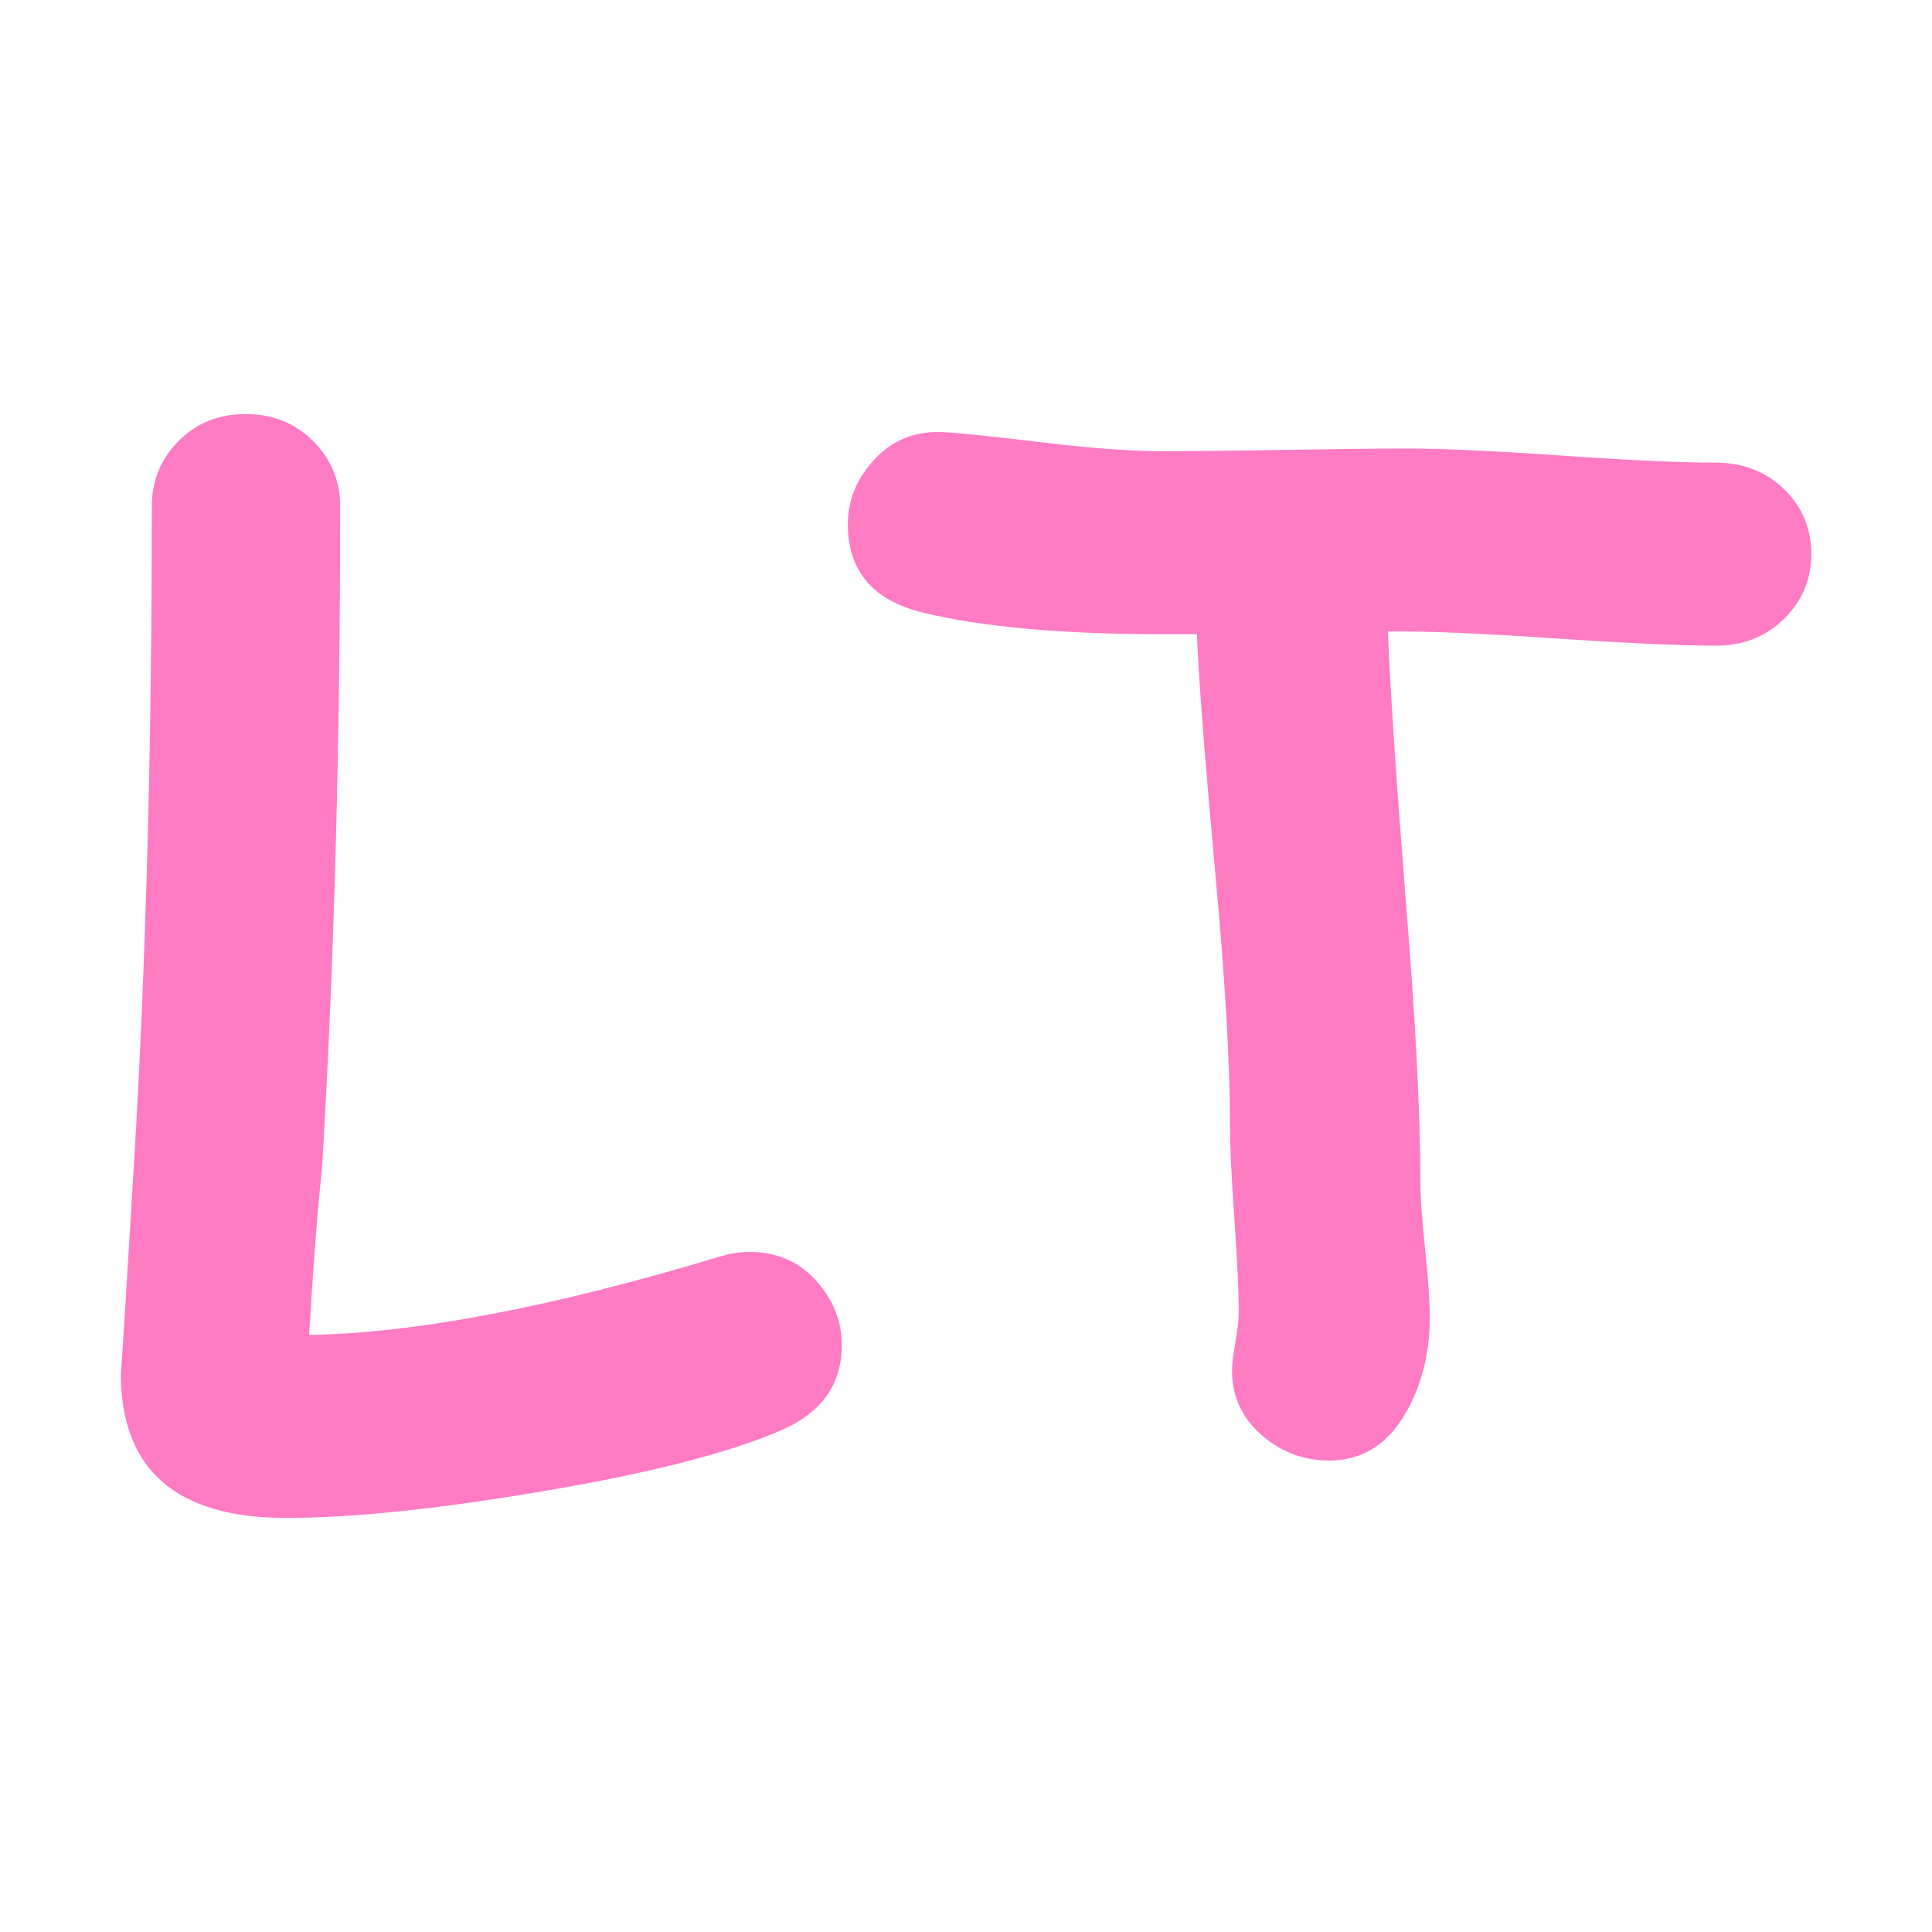
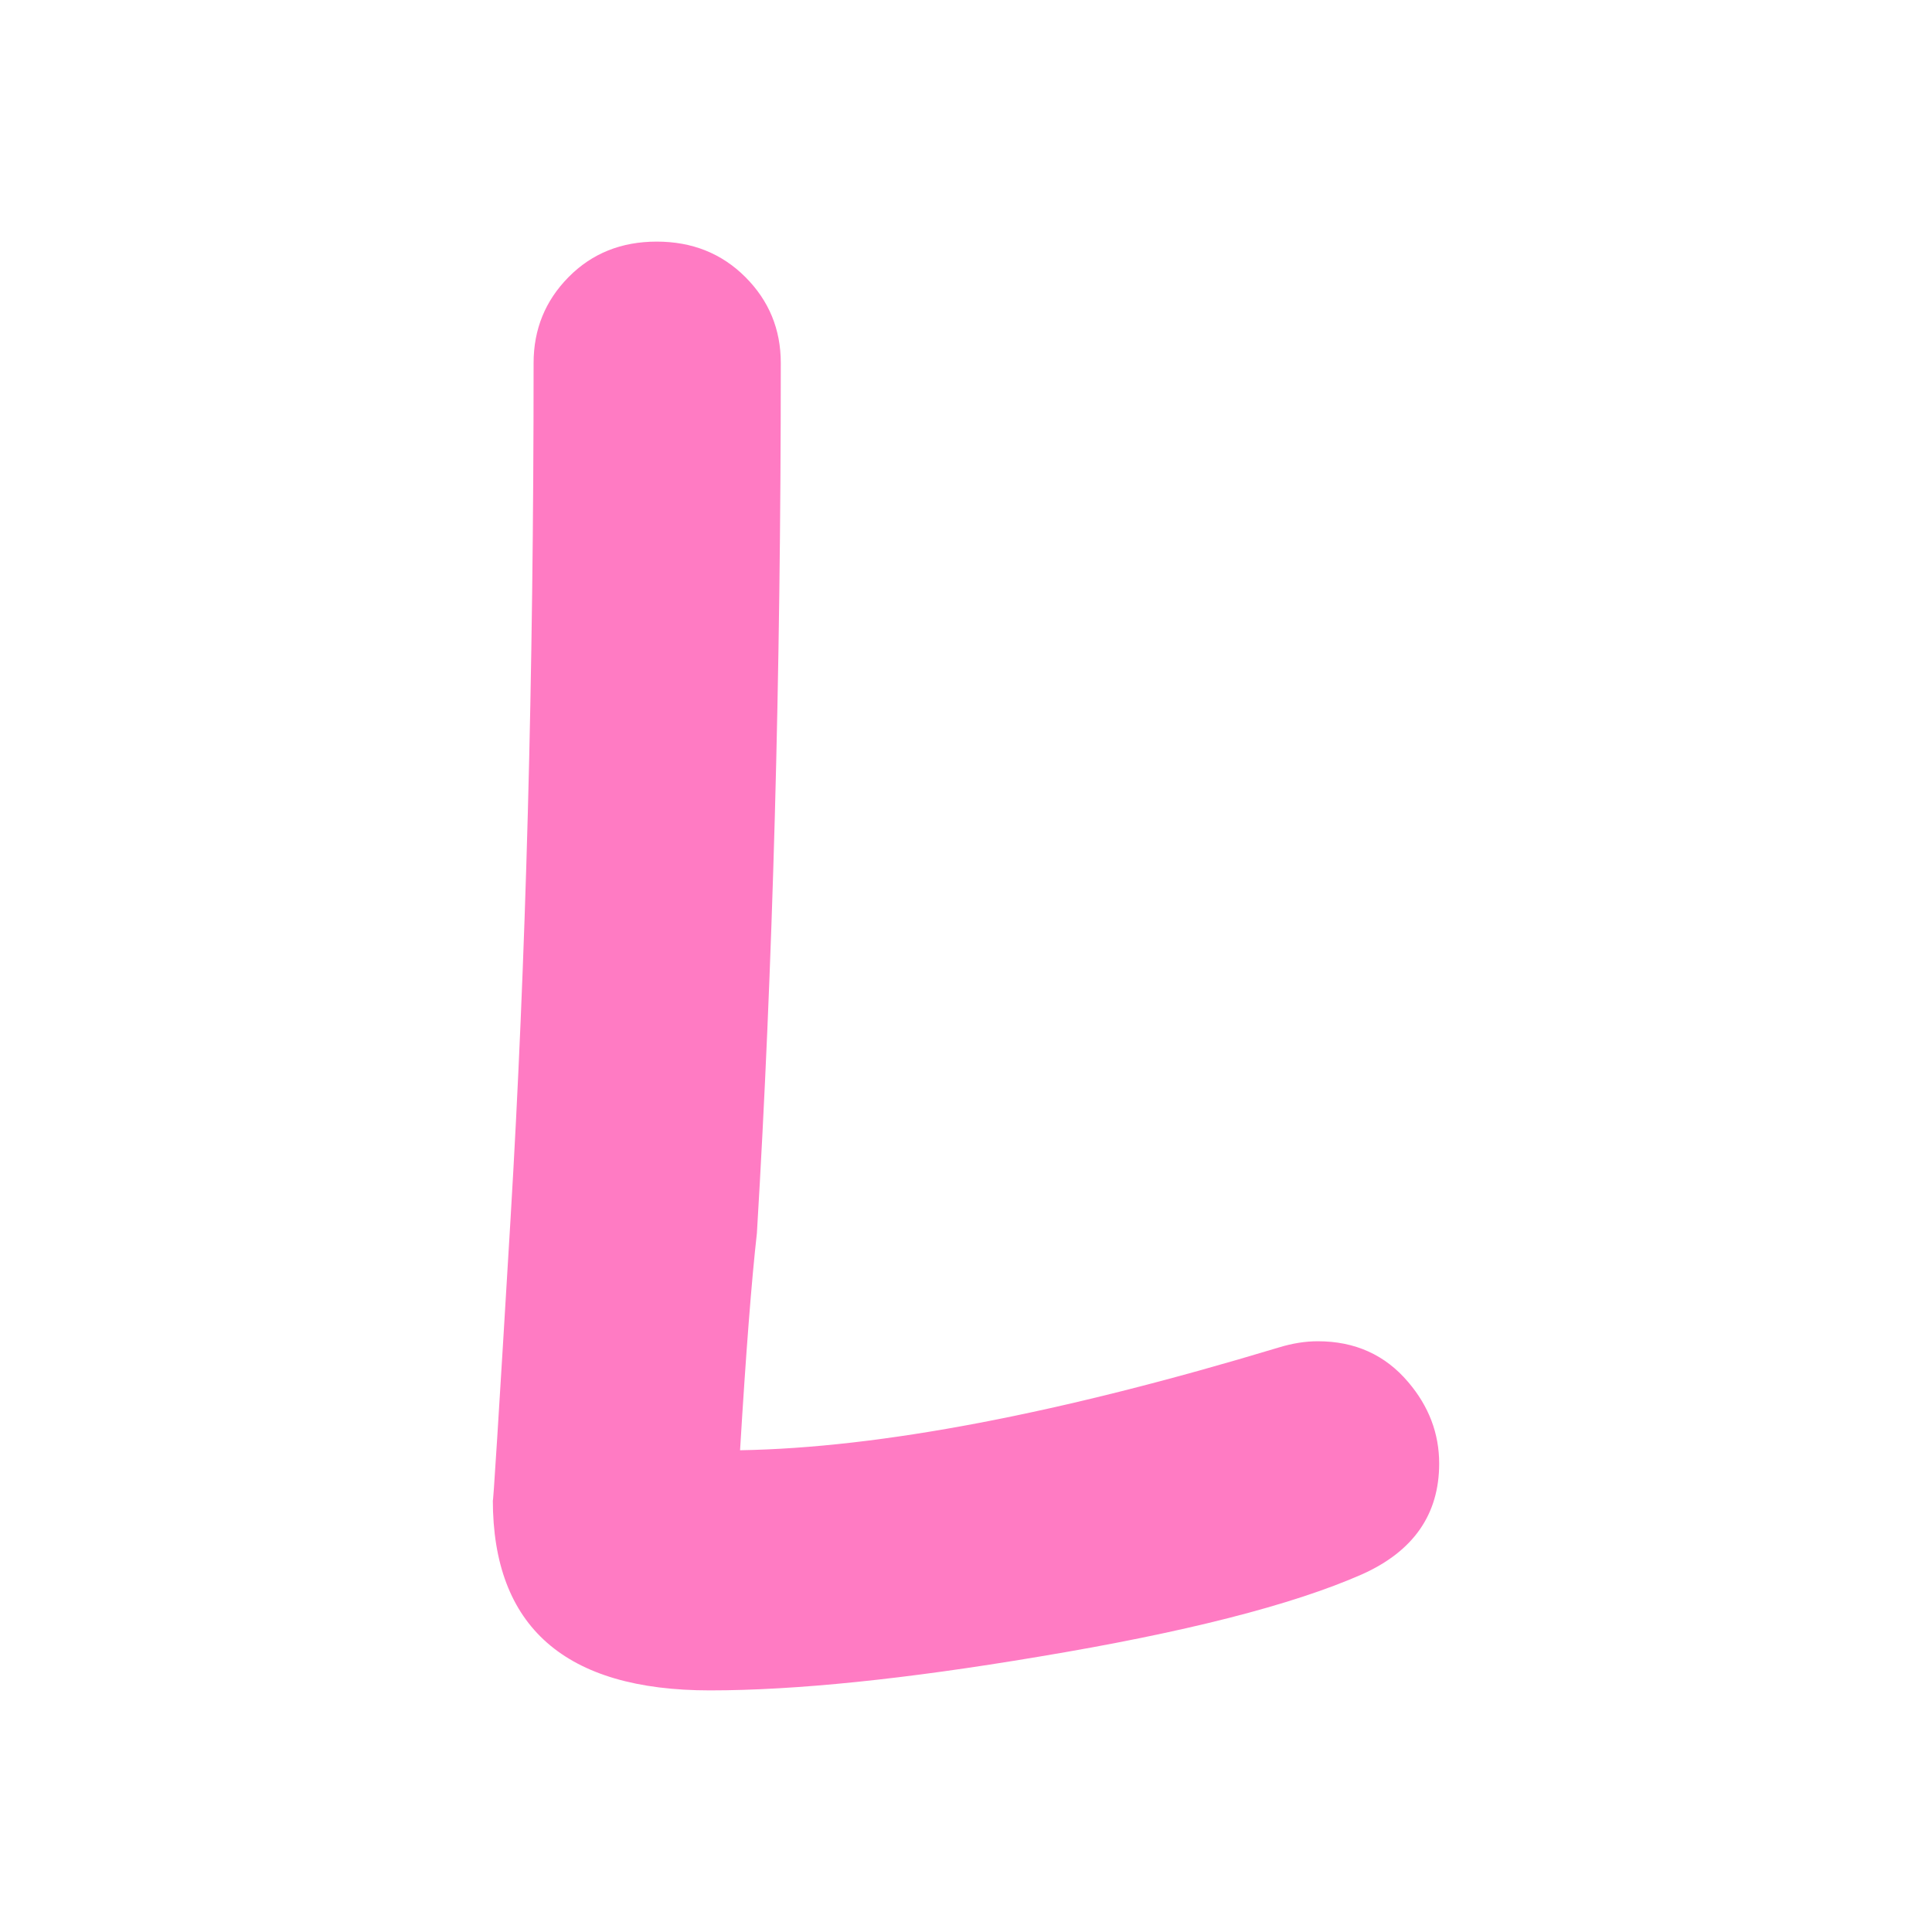
<svg xmlns="http://www.w3.org/2000/svg" viewBox="0 0 64 64">
-   <path fill="#ff7bc3" d="M25.939 47.353Q23.3 48.516 17.776 49.433Q12.722 50.283 9.479 50.283Q4 50.283 4 45.474Q4 45.855 4.447 38.385Q5.029 28.679 5.029 16.781Q5.029 15.506 5.912 14.612Q6.796 13.717 8.137 13.717Q9.479 13.717 10.374 14.612Q11.268 15.506 11.268 16.781Q11.268 28.701 10.665 38.743Q10.463 40.532 10.24 44.222Q15.54 44.133 23.837 41.628Q24.351 41.471 24.821 41.471Q26.23 41.471 27.102 42.5Q27.885 43.417 27.885 44.558Q27.885 46.481 25.939 47.353ZM56.847 21.388Q55.102 21.388 51.412 21.142Q47.856 20.896 45.978 20.919Q46.067 23.468 46.581 29.998Q47.051 35.768 47.051 39.123Q47.051 39.883 47.208 41.382Q47.364 42.88 47.364 43.641Q47.364 45.318 46.649 46.66Q45.732 48.382 44.032 48.382Q42.802 48.382 41.863 47.599Q40.812 46.727 40.812 45.407Q40.812 45.094 40.923 44.457Q41.035 43.819 41.035 43.484Q41.035 42.455 40.89 40.375Q40.744 38.296 40.744 37.244Q40.744 34.248 40.275 29.126Q39.738 23.244 39.649 21.008H38.486Q33.498 21.008 30.569 20.292Q28.086 19.688 28.086 17.363Q28.086 16.222 28.891 15.305Q29.831 14.209 31.351 14.321Q32.134 14.366 34.907 14.701Q37.121 14.947 38.486 14.947Q39.85 14.947 42.567 14.903Q45.284 14.858 46.649 14.858Q48.348 14.858 51.748 15.093Q55.147 15.327 56.847 15.327Q58.188 15.327 59.094 16.2Q60 17.072 60 18.347Q60 19.621 59.094 20.505Q58.188 21.388 56.847 21.388Z" />
+   <path fill="#ff7bc3" transform="translate(32 32) scale(1.3125) translate(-15.9425 -32)" d="M25.939 47.353Q23.3 48.516 17.776 49.433Q12.722 50.283 9.479 50.283Q4 50.283 4 45.474Q4 45.855 4.447 38.385Q5.029 28.679 5.029 16.781Q5.029 15.506 5.912 14.612Q6.796 13.717 8.137 13.717Q9.479 13.717 10.374 14.612Q11.268 15.506 11.268 16.781Q11.268 28.701 10.665 38.743Q10.463 40.532 10.24 44.222Q15.54 44.133 23.837 41.628Q24.351 41.471 24.821 41.471Q26.23 41.471 27.102 42.5Q27.885 43.417 27.885 44.558Q27.885 46.481 25.939 47.353Z" />
</svg>
